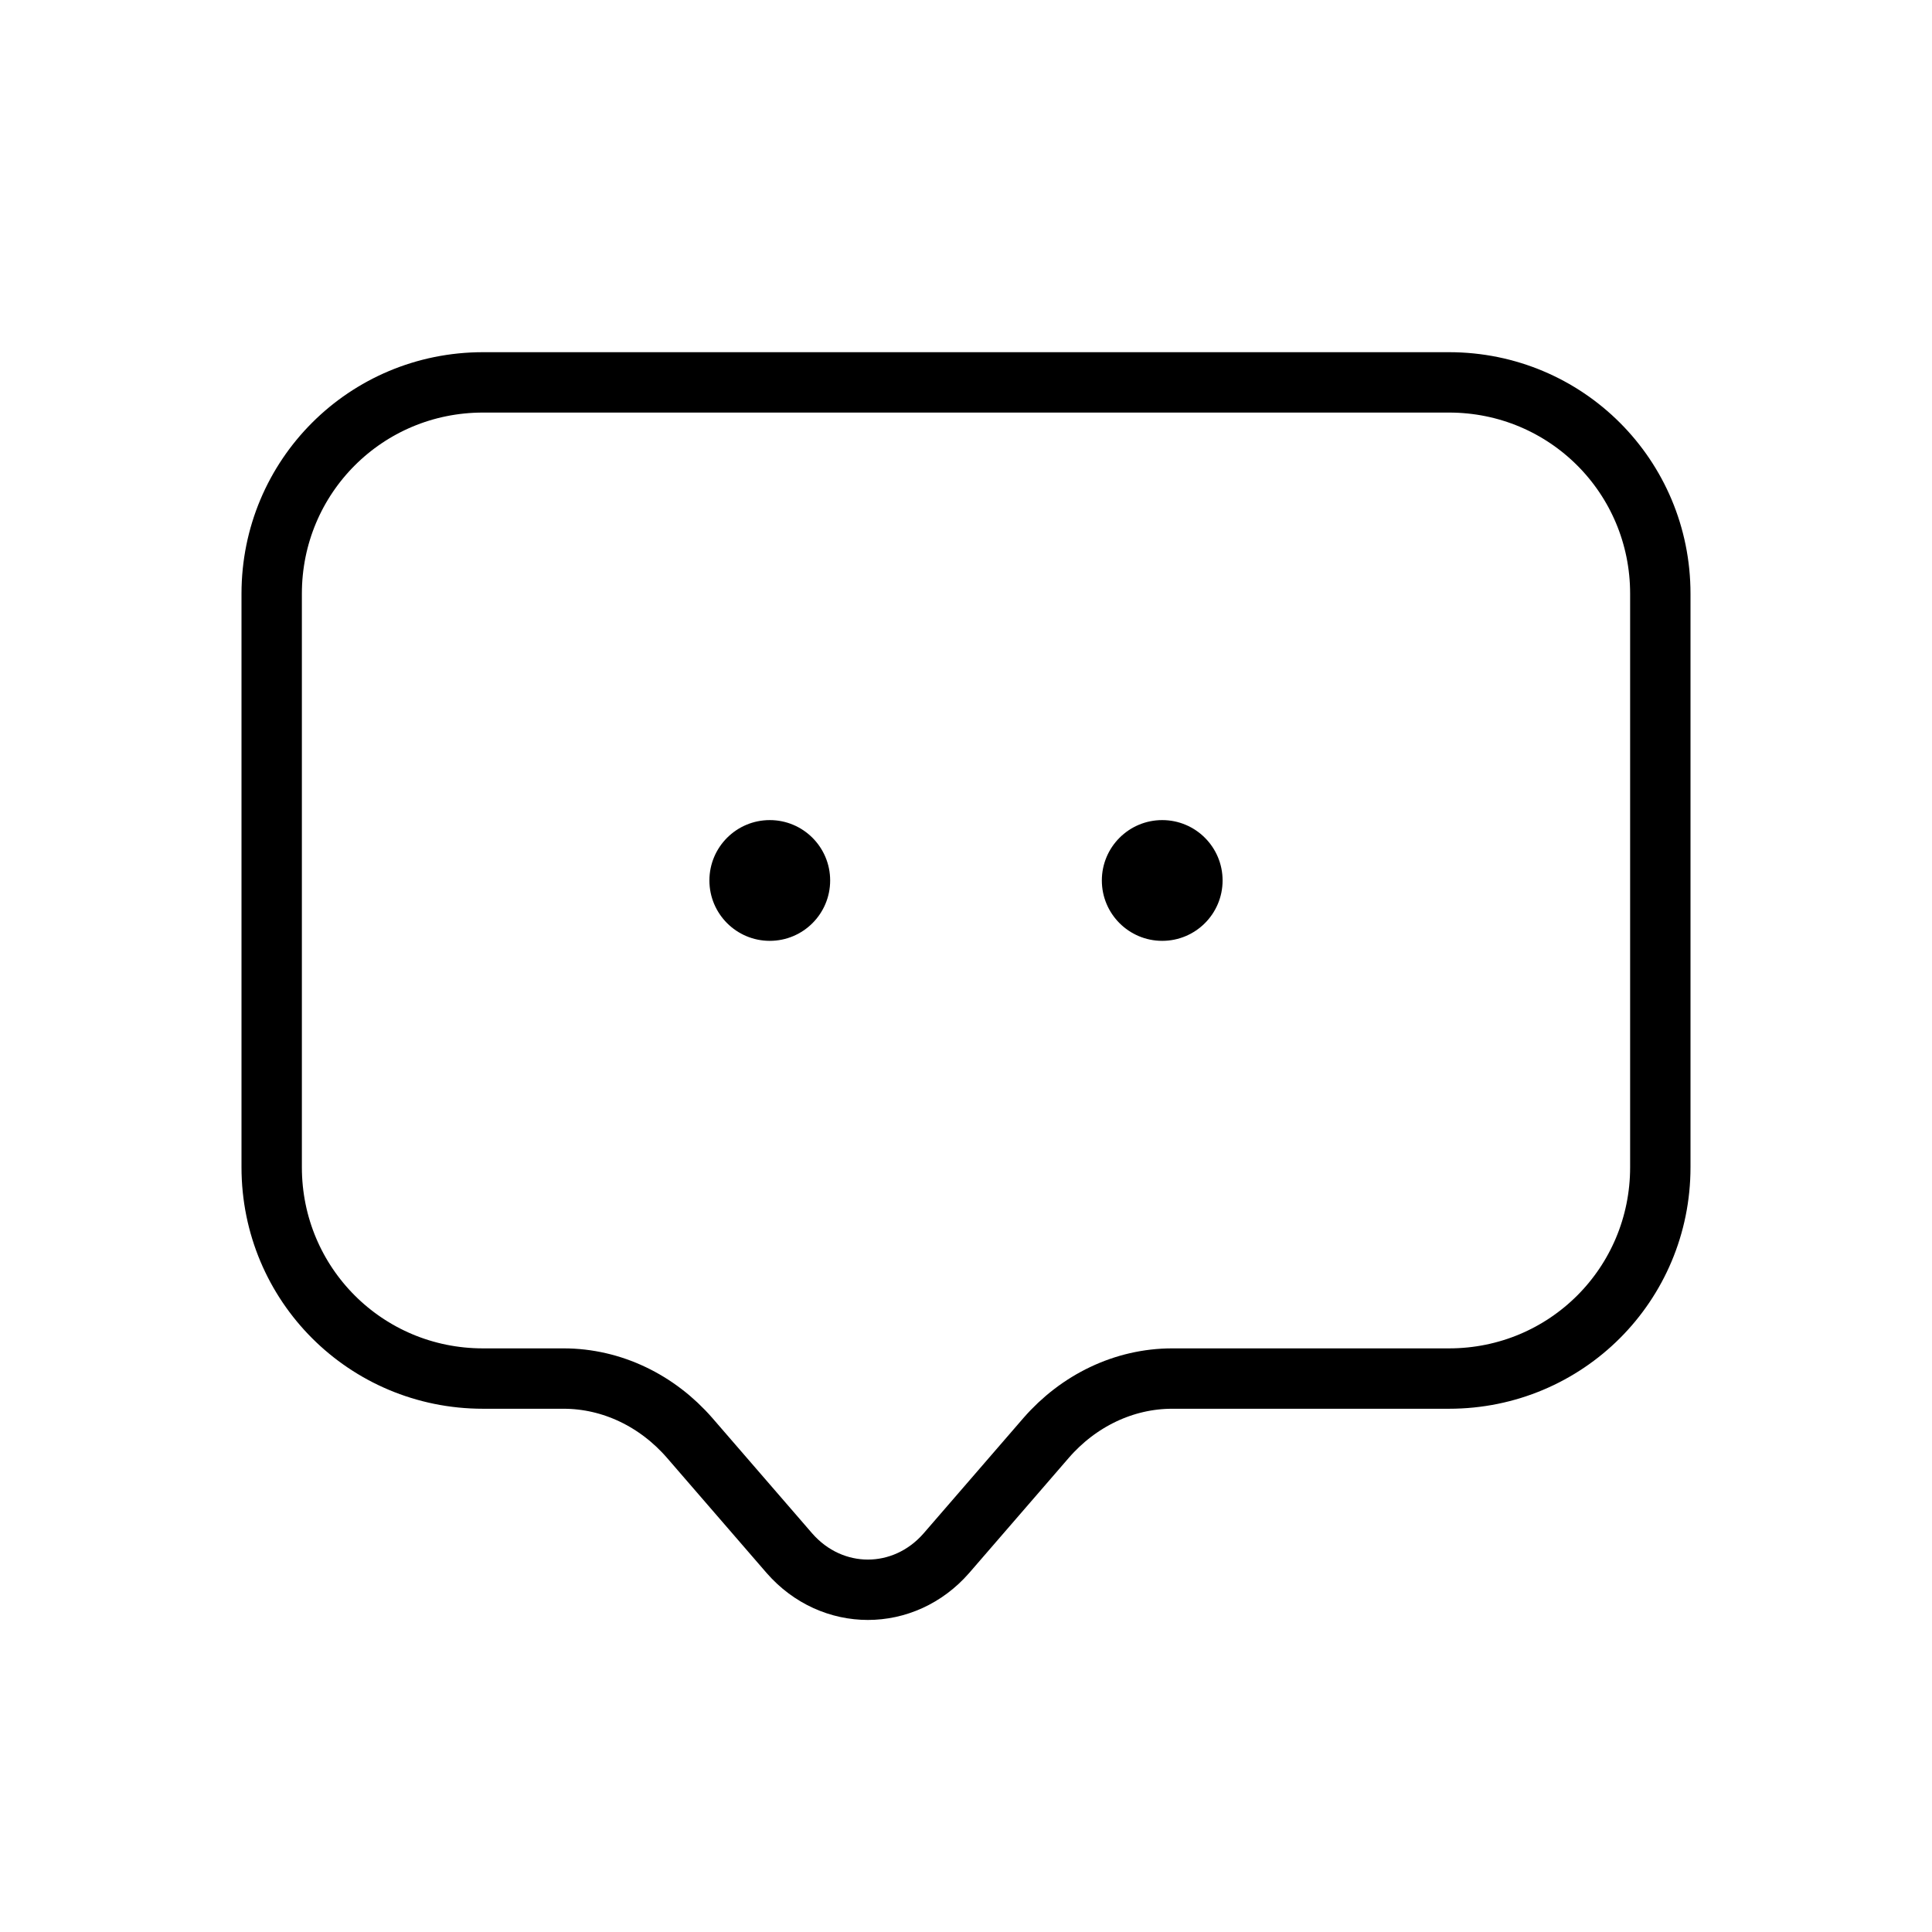
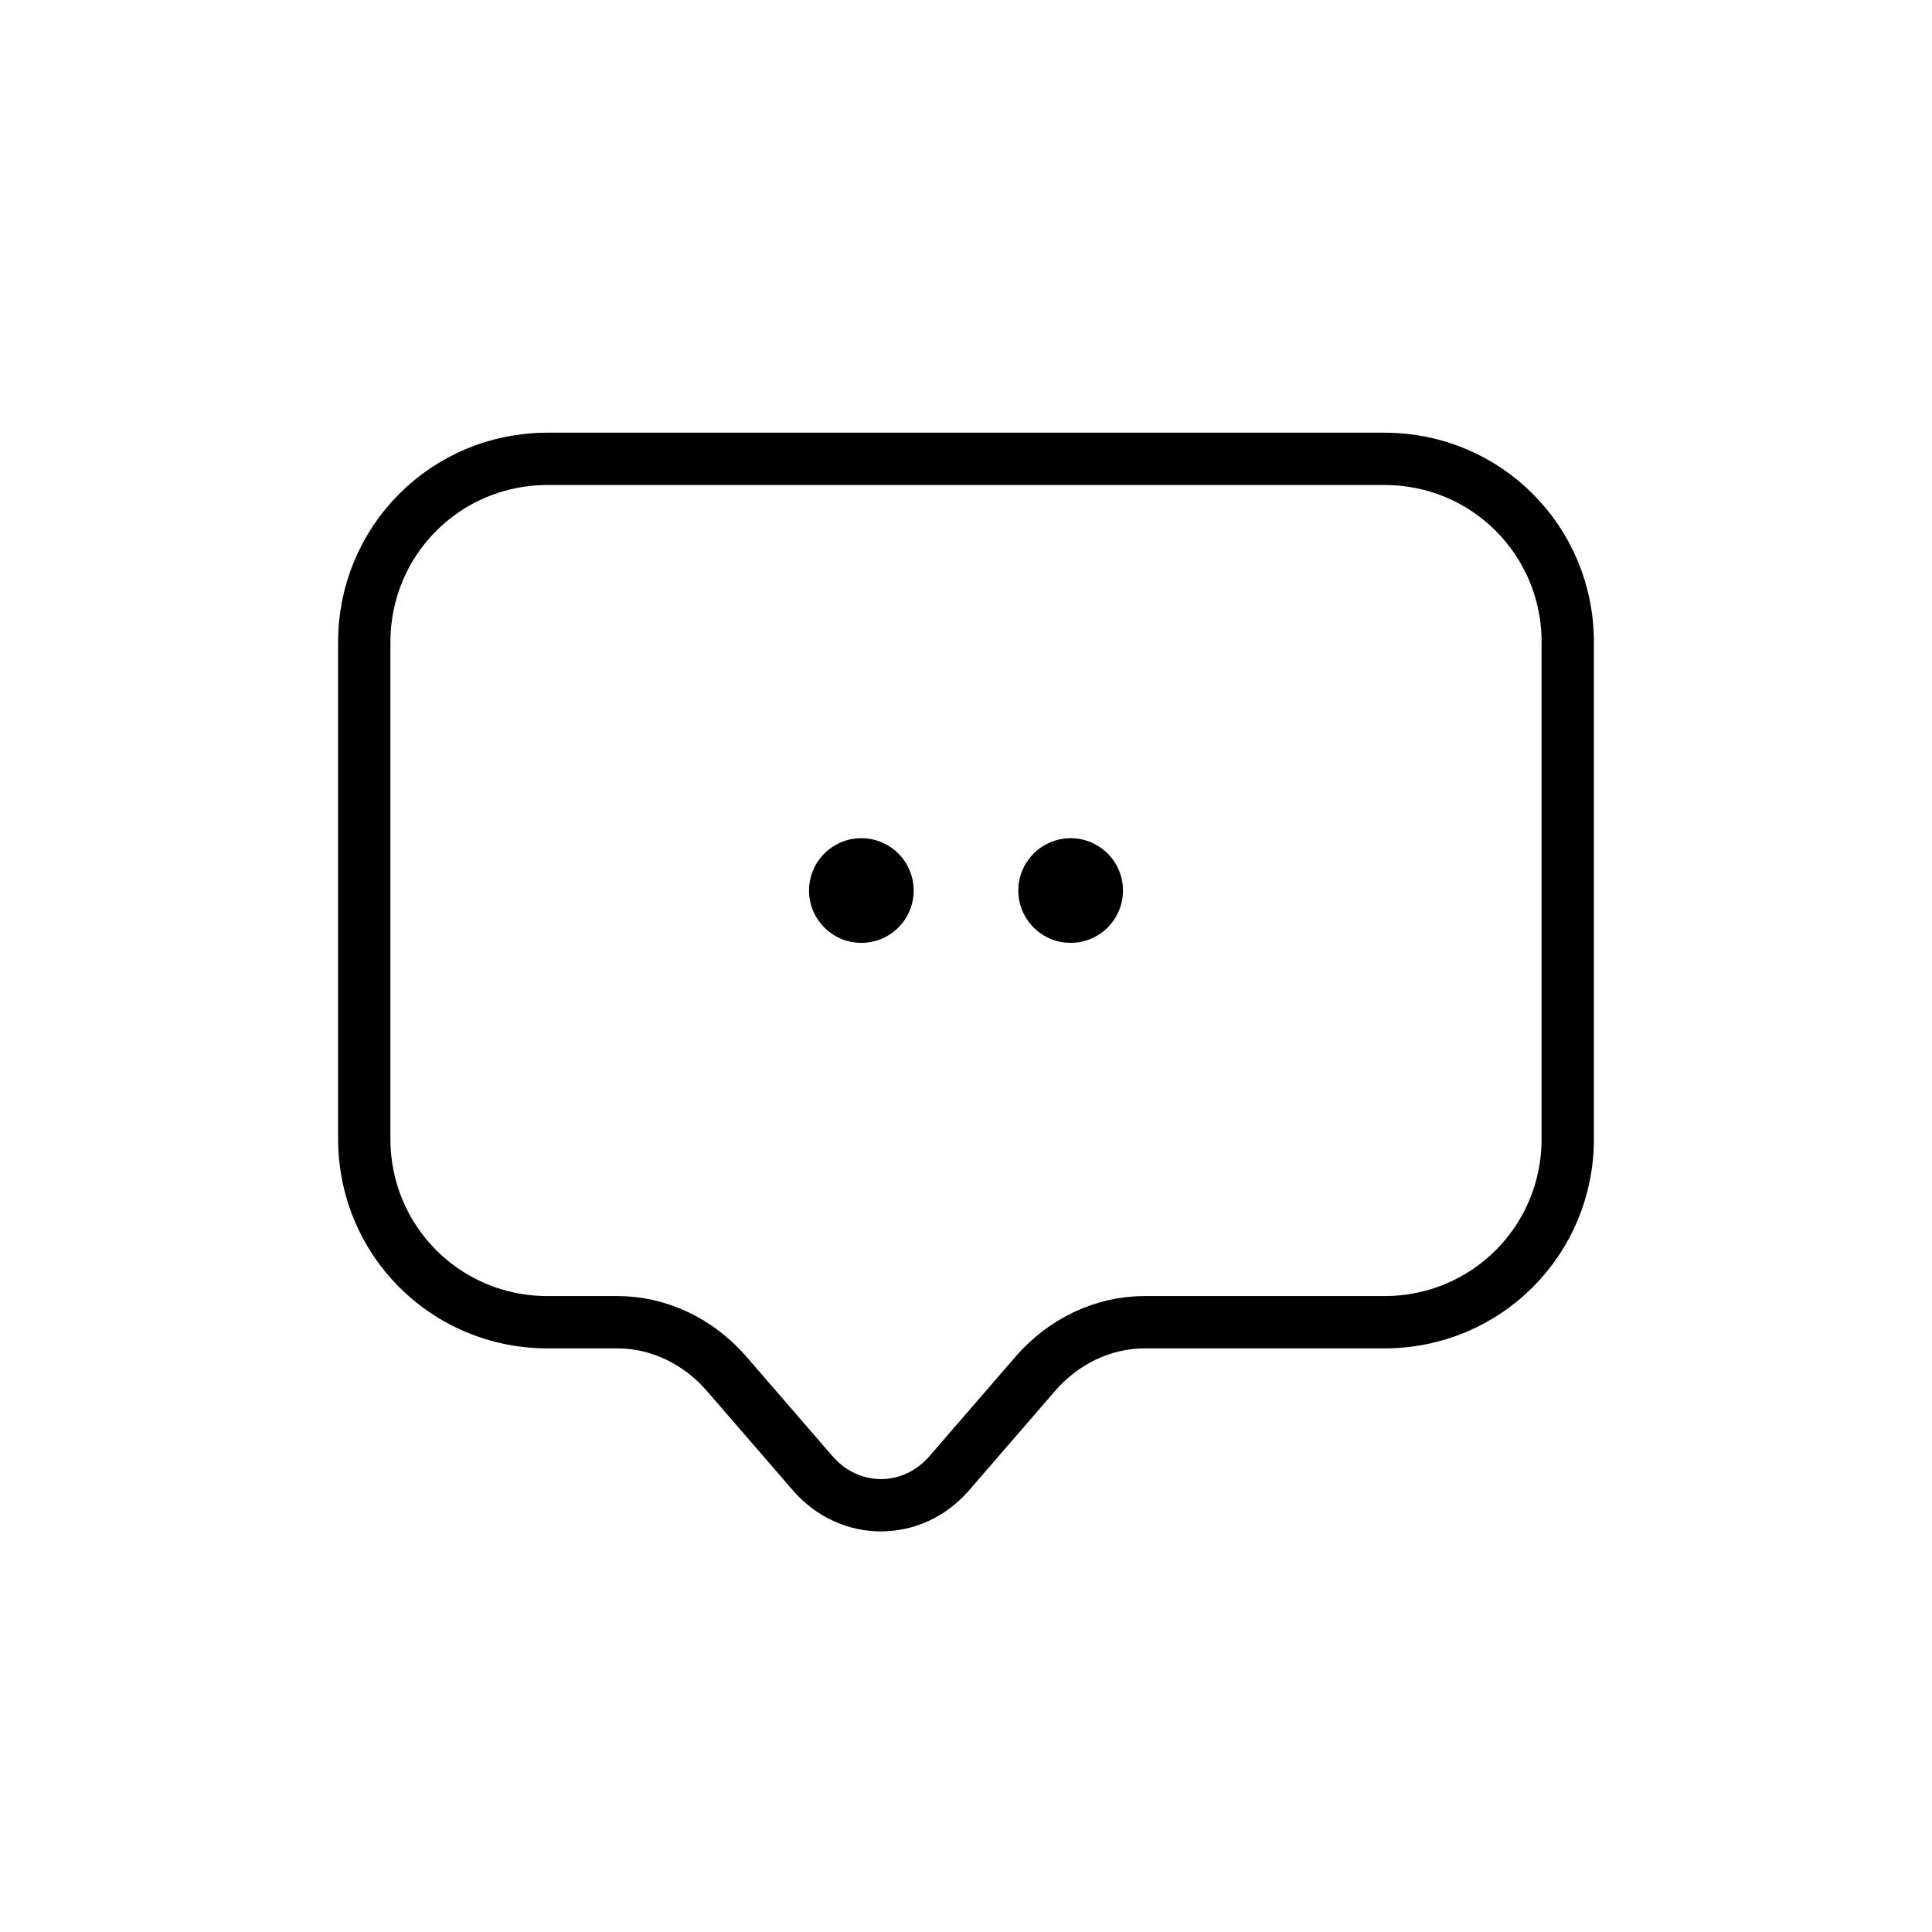
<svg xmlns="http://www.w3.org/2000/svg" width="192" height="192" viewBox="0 0 192 192" fill="none">
-   <g transform="translate(24, 35) scale(0.75)">
+   <g transform="translate(33.6, 43) scale(0.65)">
    <path d="M32,4 C16.477,4 4,16.477 4,32 V108 C4,123.523 16.477,136 32,136 H42.68 C49.08,136 55.1,138.94 59.38,143.86 L72.6,159.14 C78.24,165.6 87.76,165.6 93.4,159.14 L106.62,143.86 C110.9,138.94 116.92,136 123.32,136 H160 C175.523,136 188,123.523 188,108 V32 C188,16.477 175.523,4 160,4 H32 Z" stroke="black" stroke-width="8" stroke-linecap="round" stroke-linejoin="round" />
-     <circle cx="70" cy="70" r="8" fill="black" />
-     <circle cx="122" cy="70" r="8" fill="black" />
+     <circle cx="80" cy="70" r="8" fill="black" />
+     <circle cx="112" cy="70" r="8" fill="black" />
  </g>
</svg>
